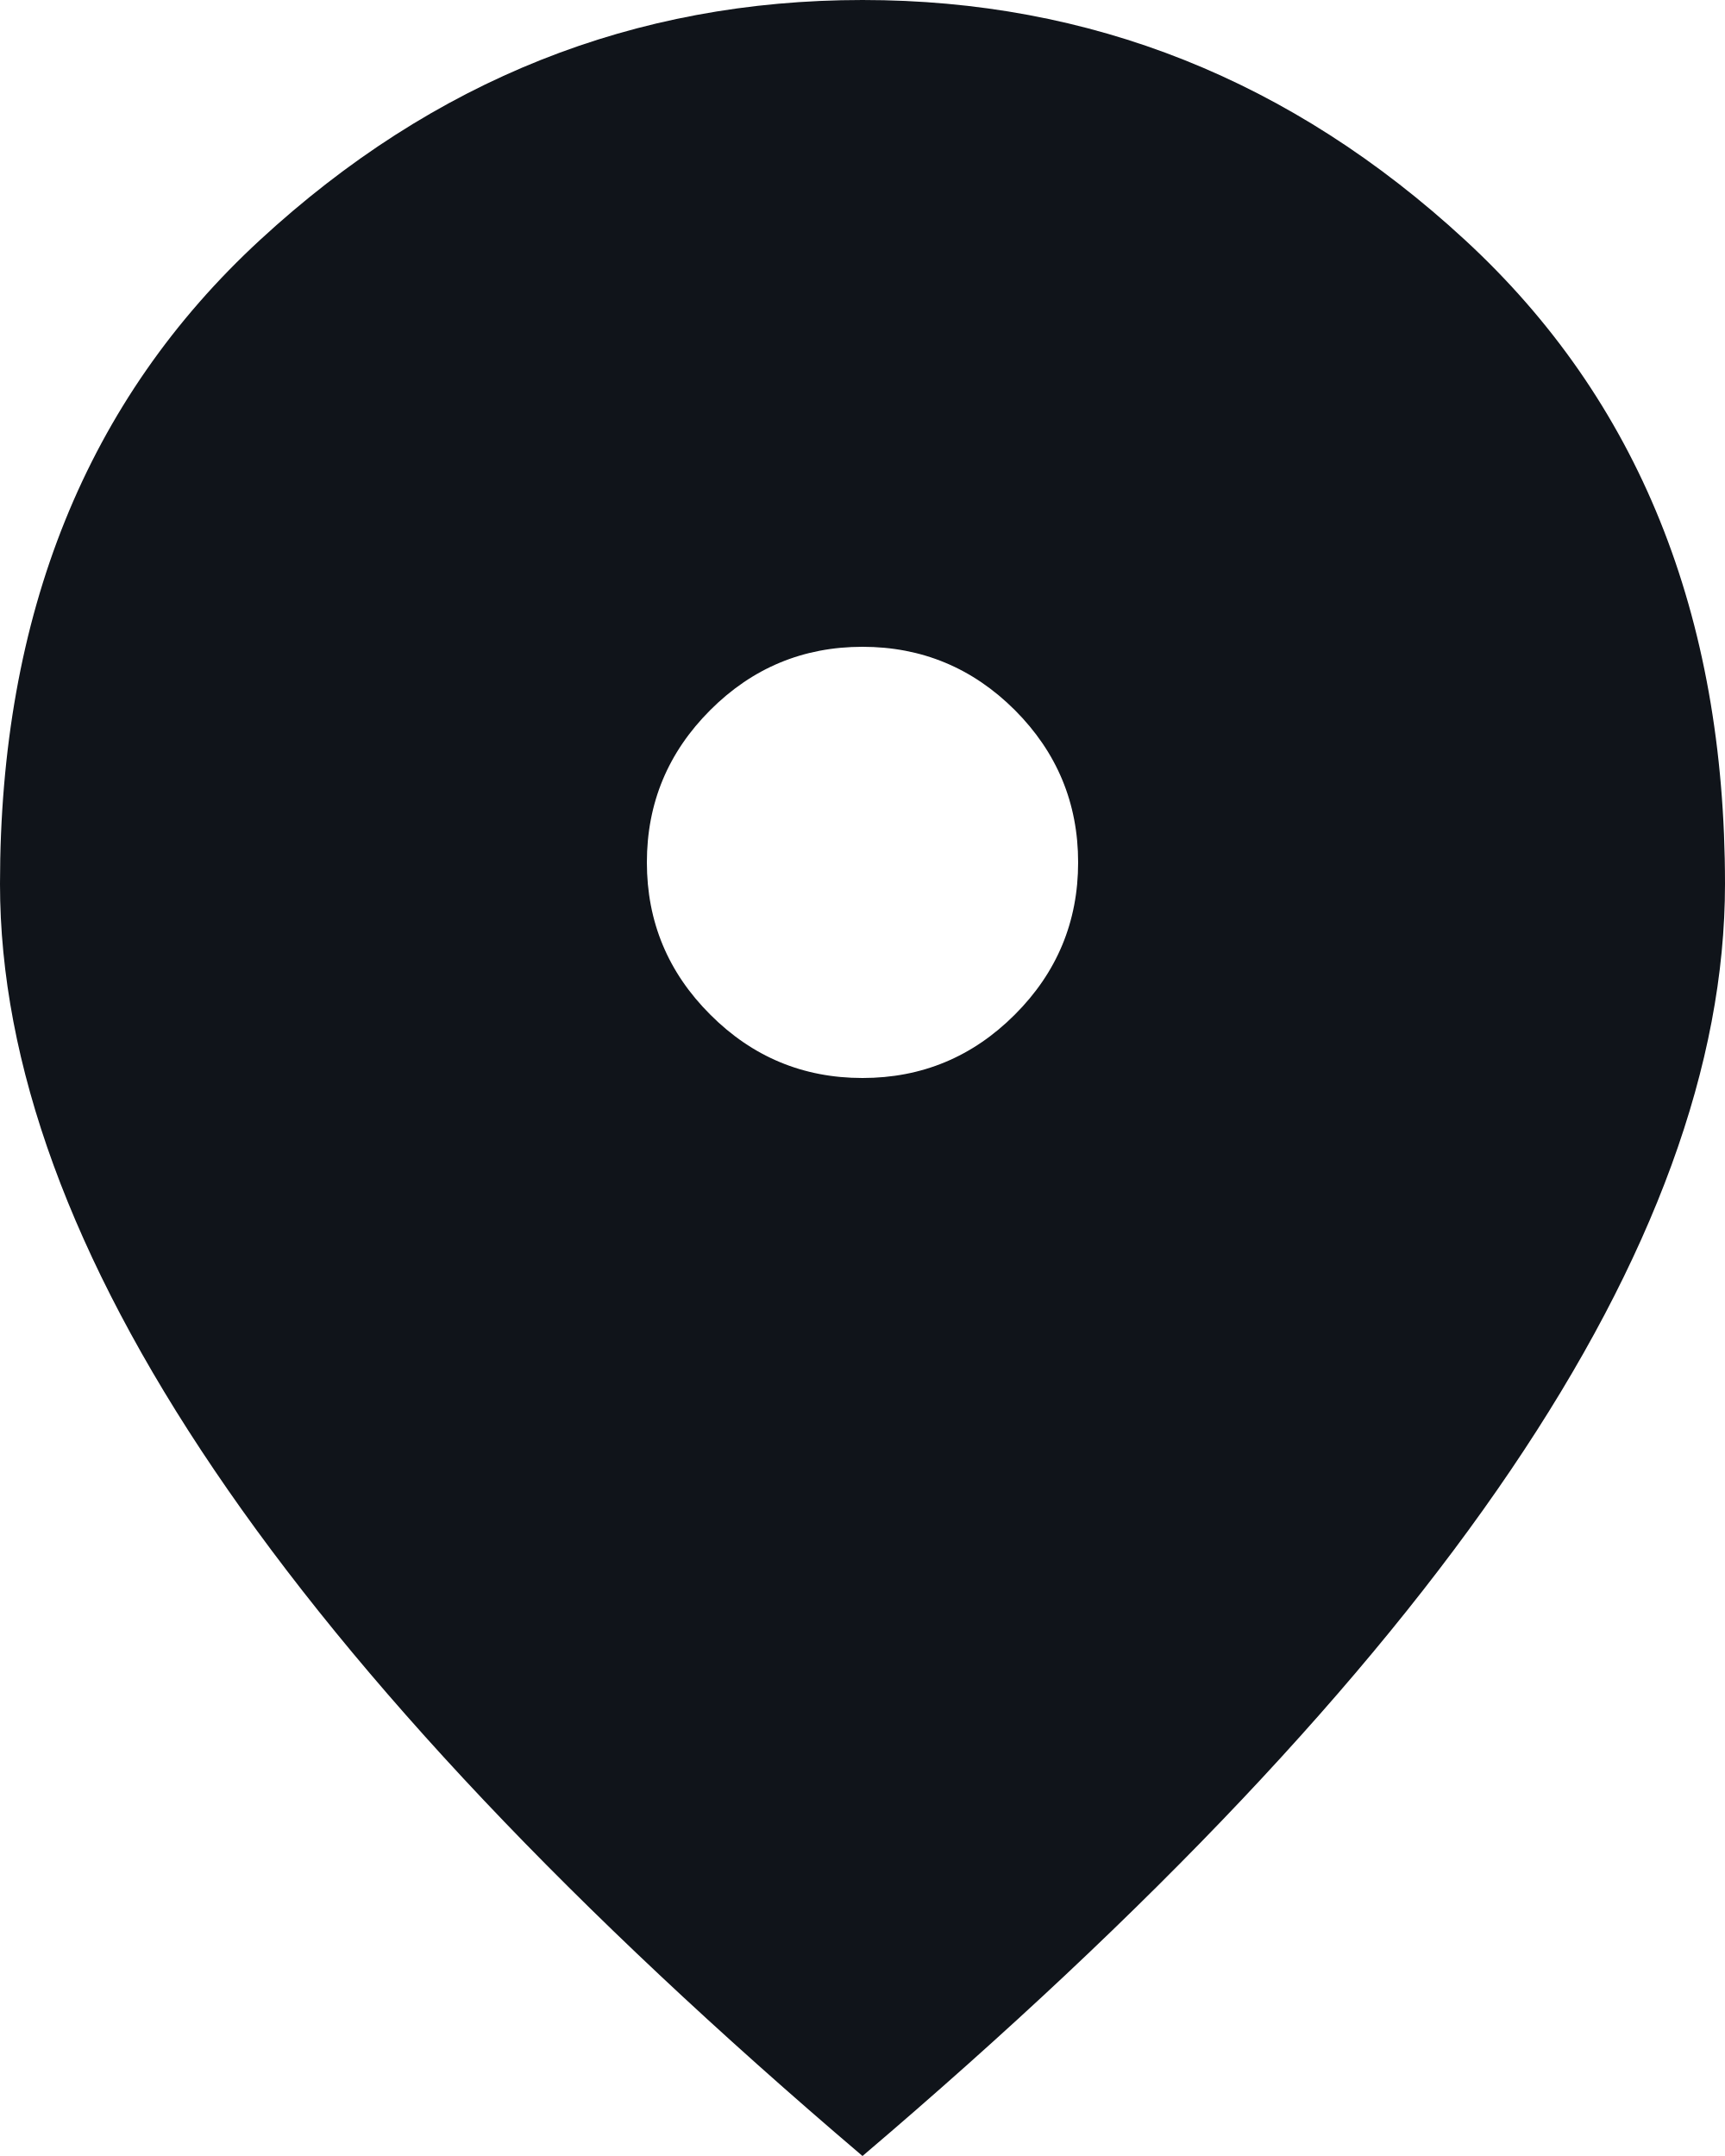
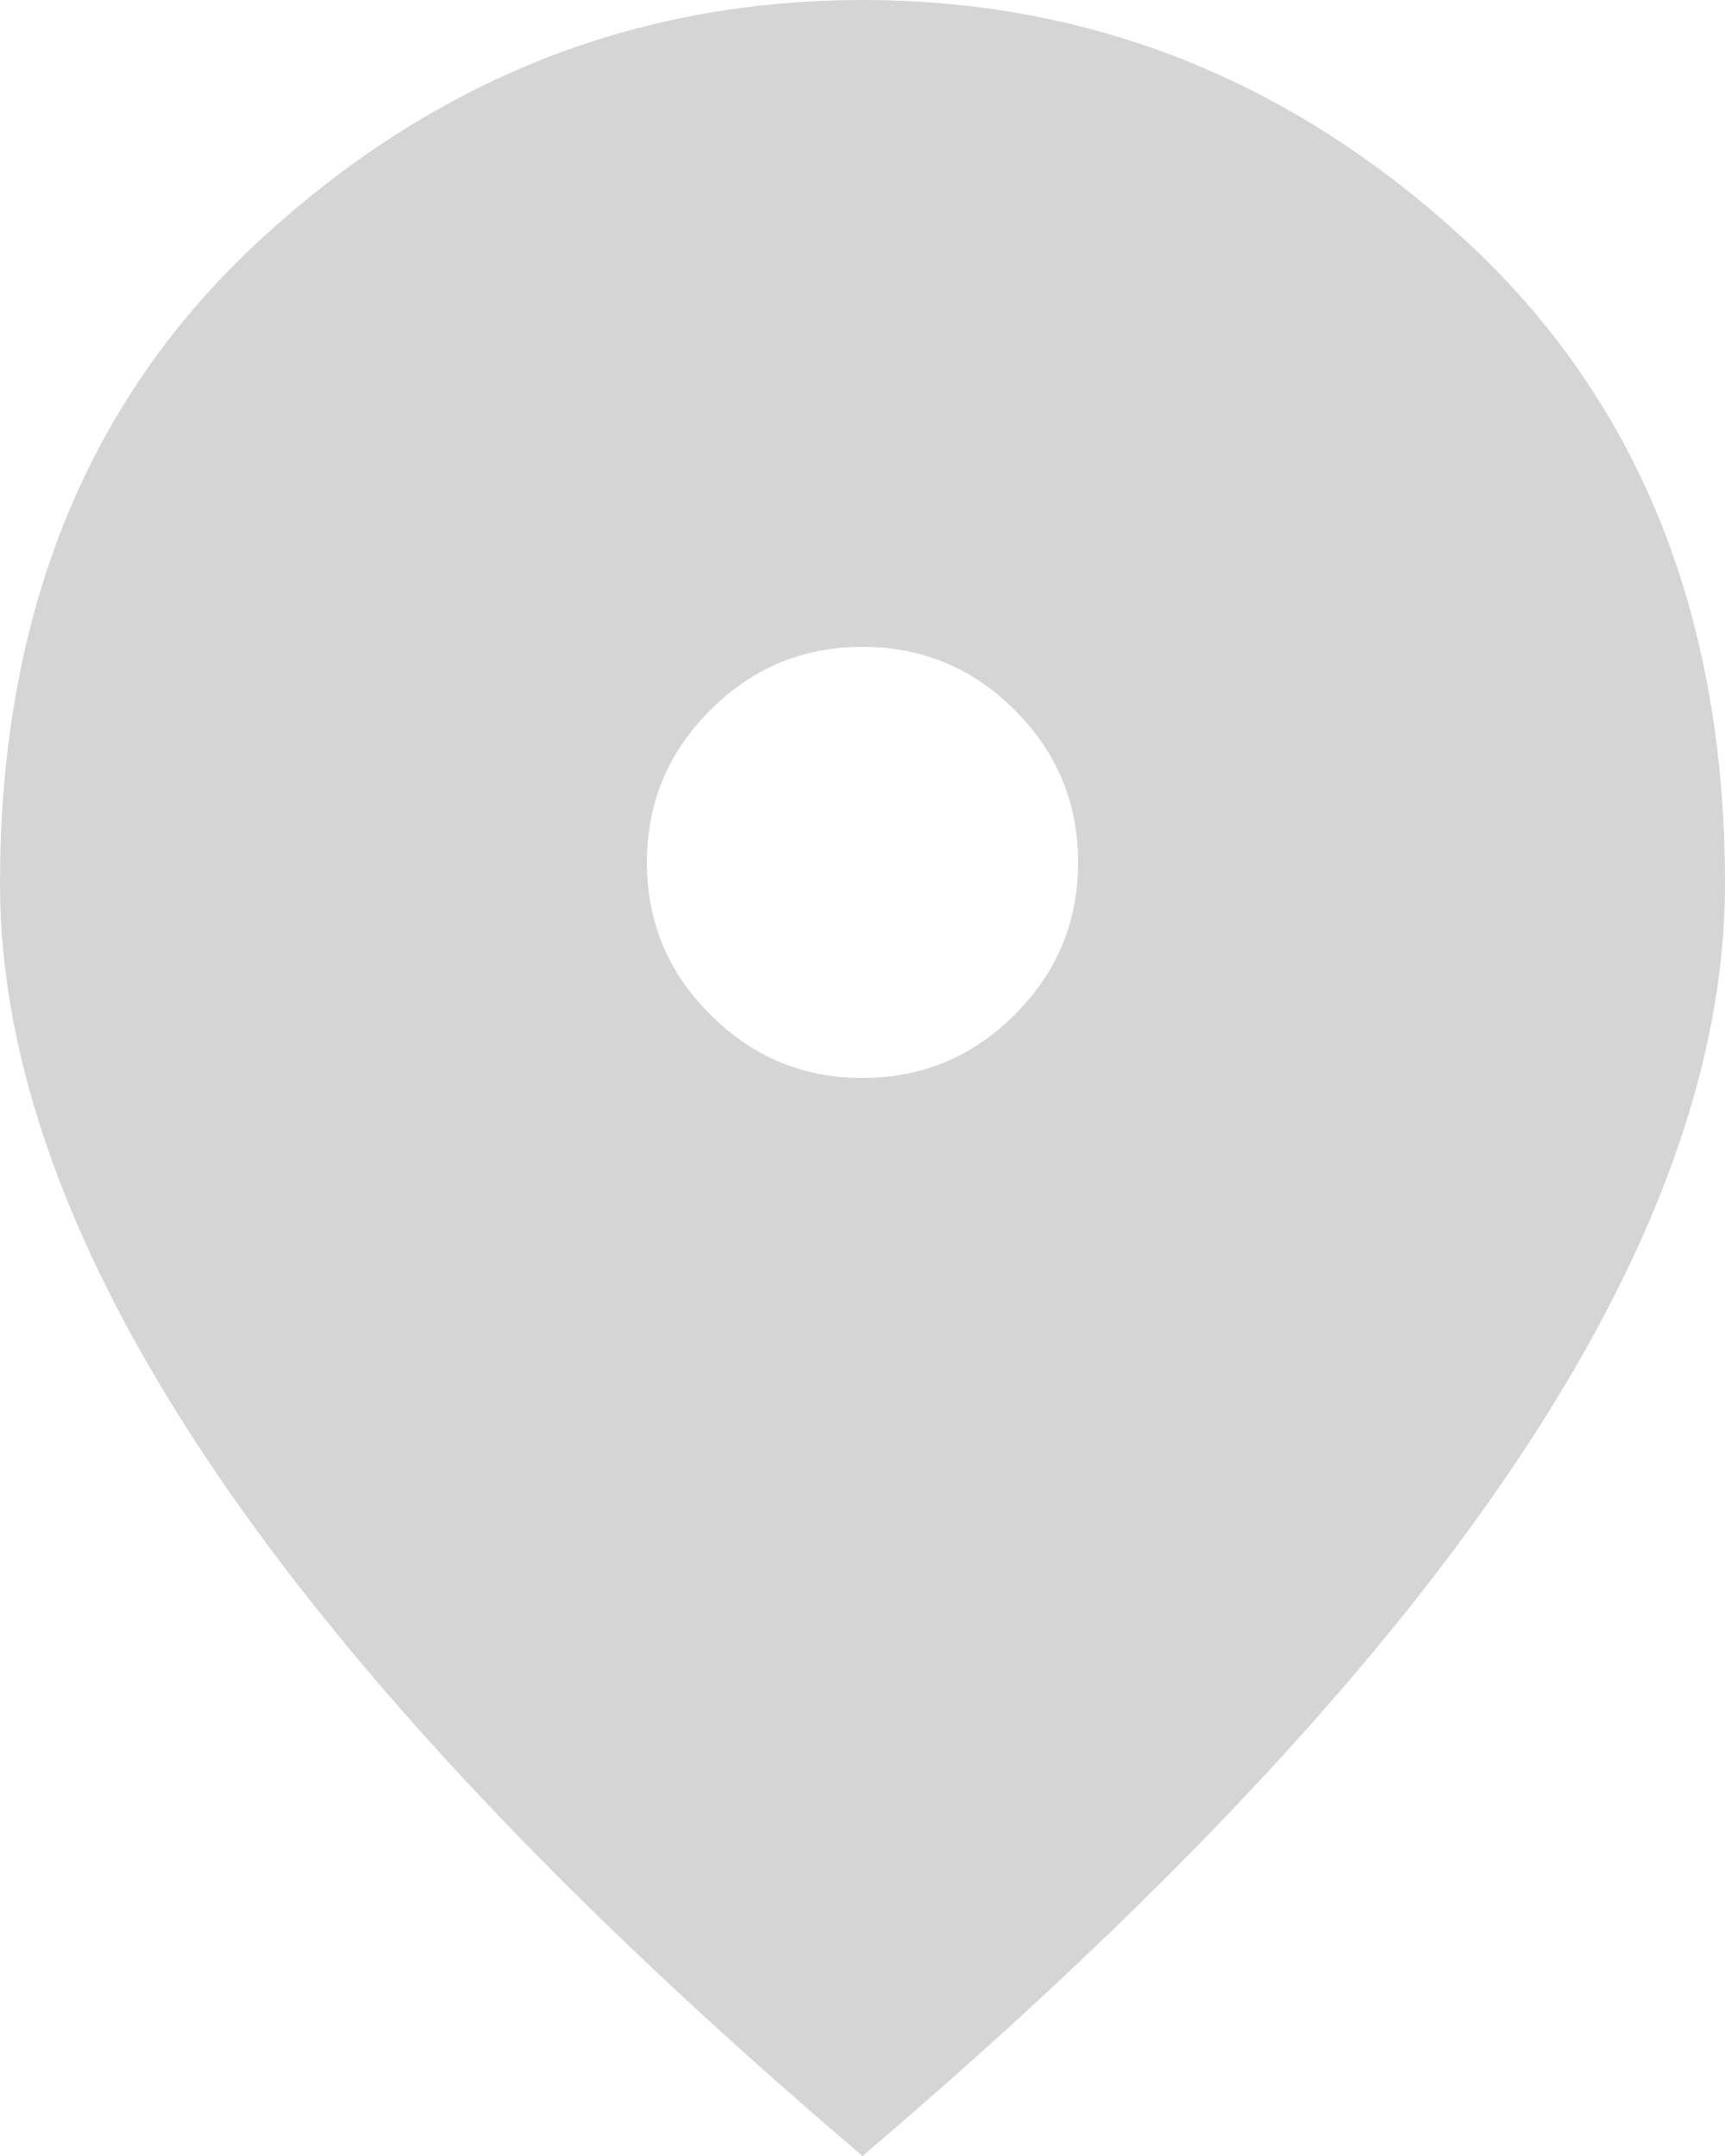
<svg xmlns="http://www.w3.org/2000/svg" width="16" height="20" viewBox="0 0 16 20" fill="none">
-   <path d="M8 10C8.55 10 9.021 9.804 9.413 9.412C9.804 9.021 10 8.55 10 8C10 7.45 9.804 6.979 9.413 6.587C9.021 6.196 8.55 6 8 6C7.45 6 6.979 6.196 6.588 6.587C6.196 6.979 6 7.45 6 8C6 8.55 6.196 9.021 6.588 9.412C6.979 9.804 7.45 10 8 10ZM8 20C5.317 17.717 3.313 15.596 1.988 13.637C0.663 11.679 0 9.867 0 8.2C0 5.7 0.804 3.708 2.413 2.225C4.021 0.742 5.883 0 8 0C10.117 0 11.979 0.742 13.587 2.225C15.196 3.708 16 5.7 16 8.2C16 9.867 15.338 11.679 14.013 13.637C12.688 15.596 10.683 17.717 8 20Z" fill="#10141A" />
+   <path d="M8 10C8.55 10 9.021 9.804 9.413 9.412C9.804 9.021 10 8.55 10 8C10 7.45 9.804 6.979 9.413 6.587C9.021 6.196 8.55 6 8 6C7.45 6 6.979 6.196 6.588 6.587C6.196 6.979 6 7.45 6 8C6 8.55 6.196 9.021 6.588 9.412C6.979 9.804 7.45 10 8 10ZM8 20C5.317 17.717 3.313 15.596 1.988 13.637C0.663 11.679 0 9.867 0 8.2C0 5.7 0.804 3.708 2.413 2.225C4.021 0.742 5.883 0 8 0C10.117 0 11.979 0.742 13.587 2.225C15.196 3.708 16 5.7 16 8.2C16 9.867 15.338 11.679 14.013 13.637C12.688 15.596 10.683 17.717 8 20Z" fill="#D5D5D5" />
</svg>
